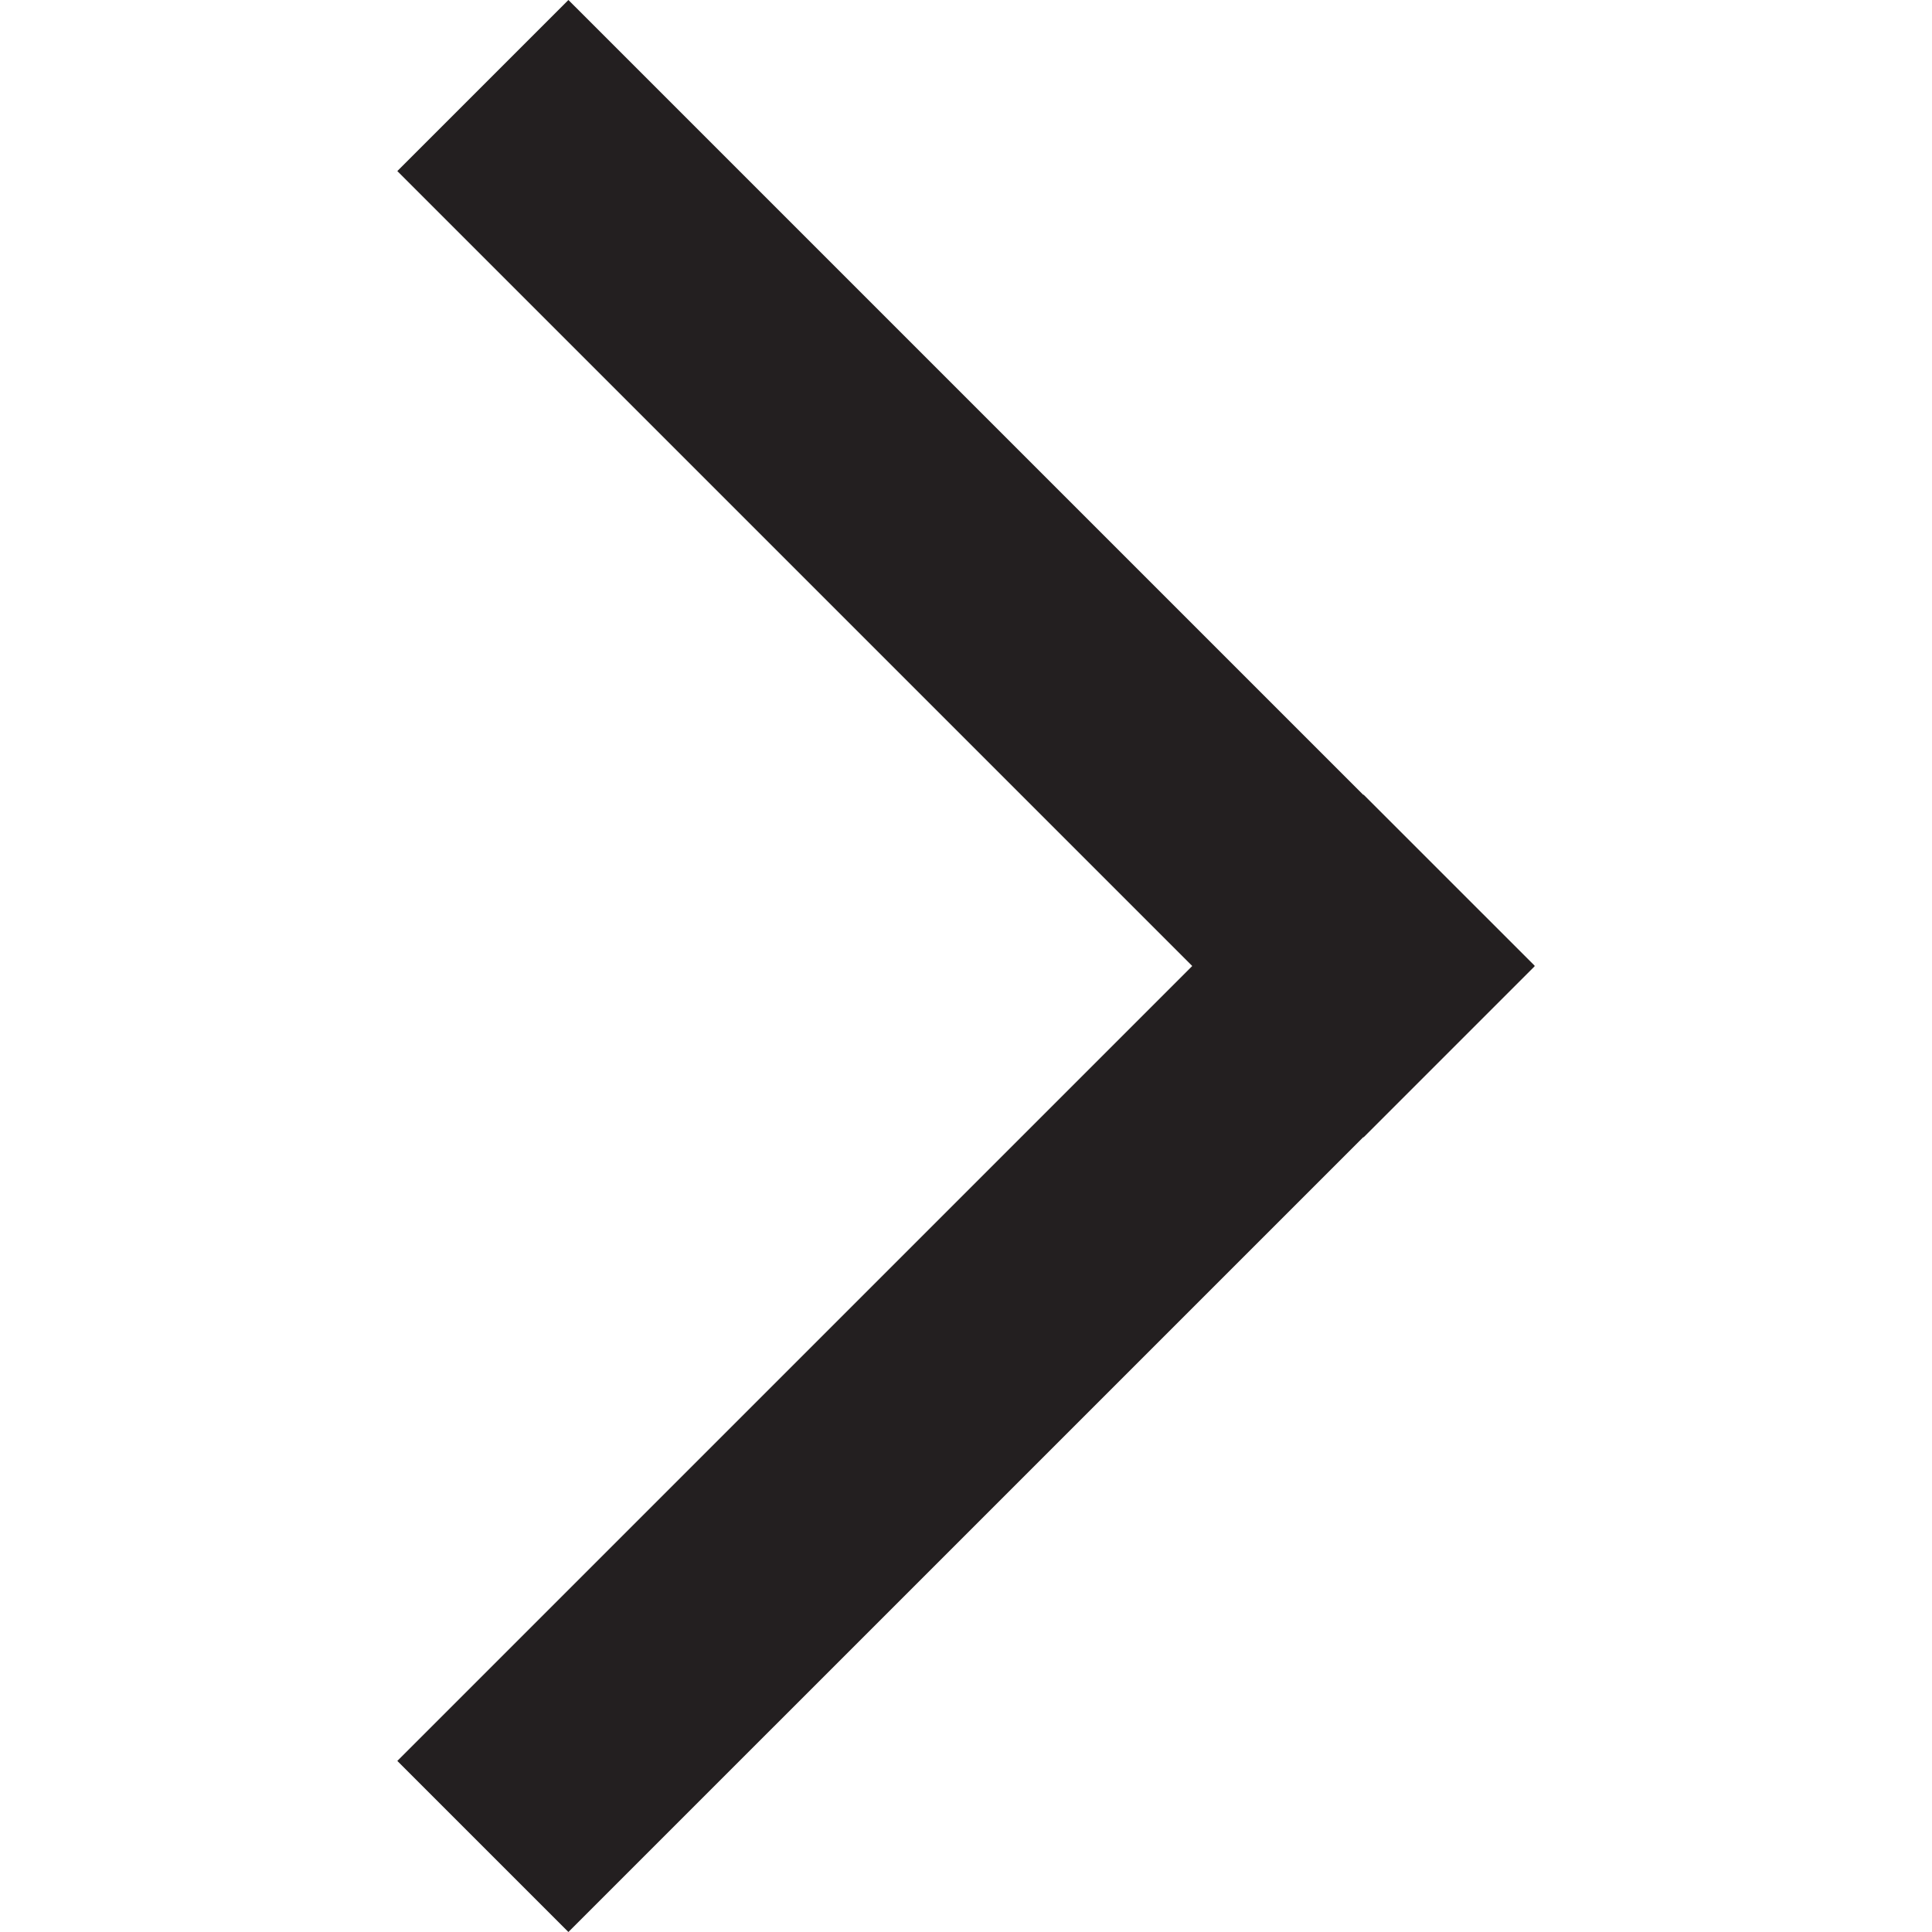
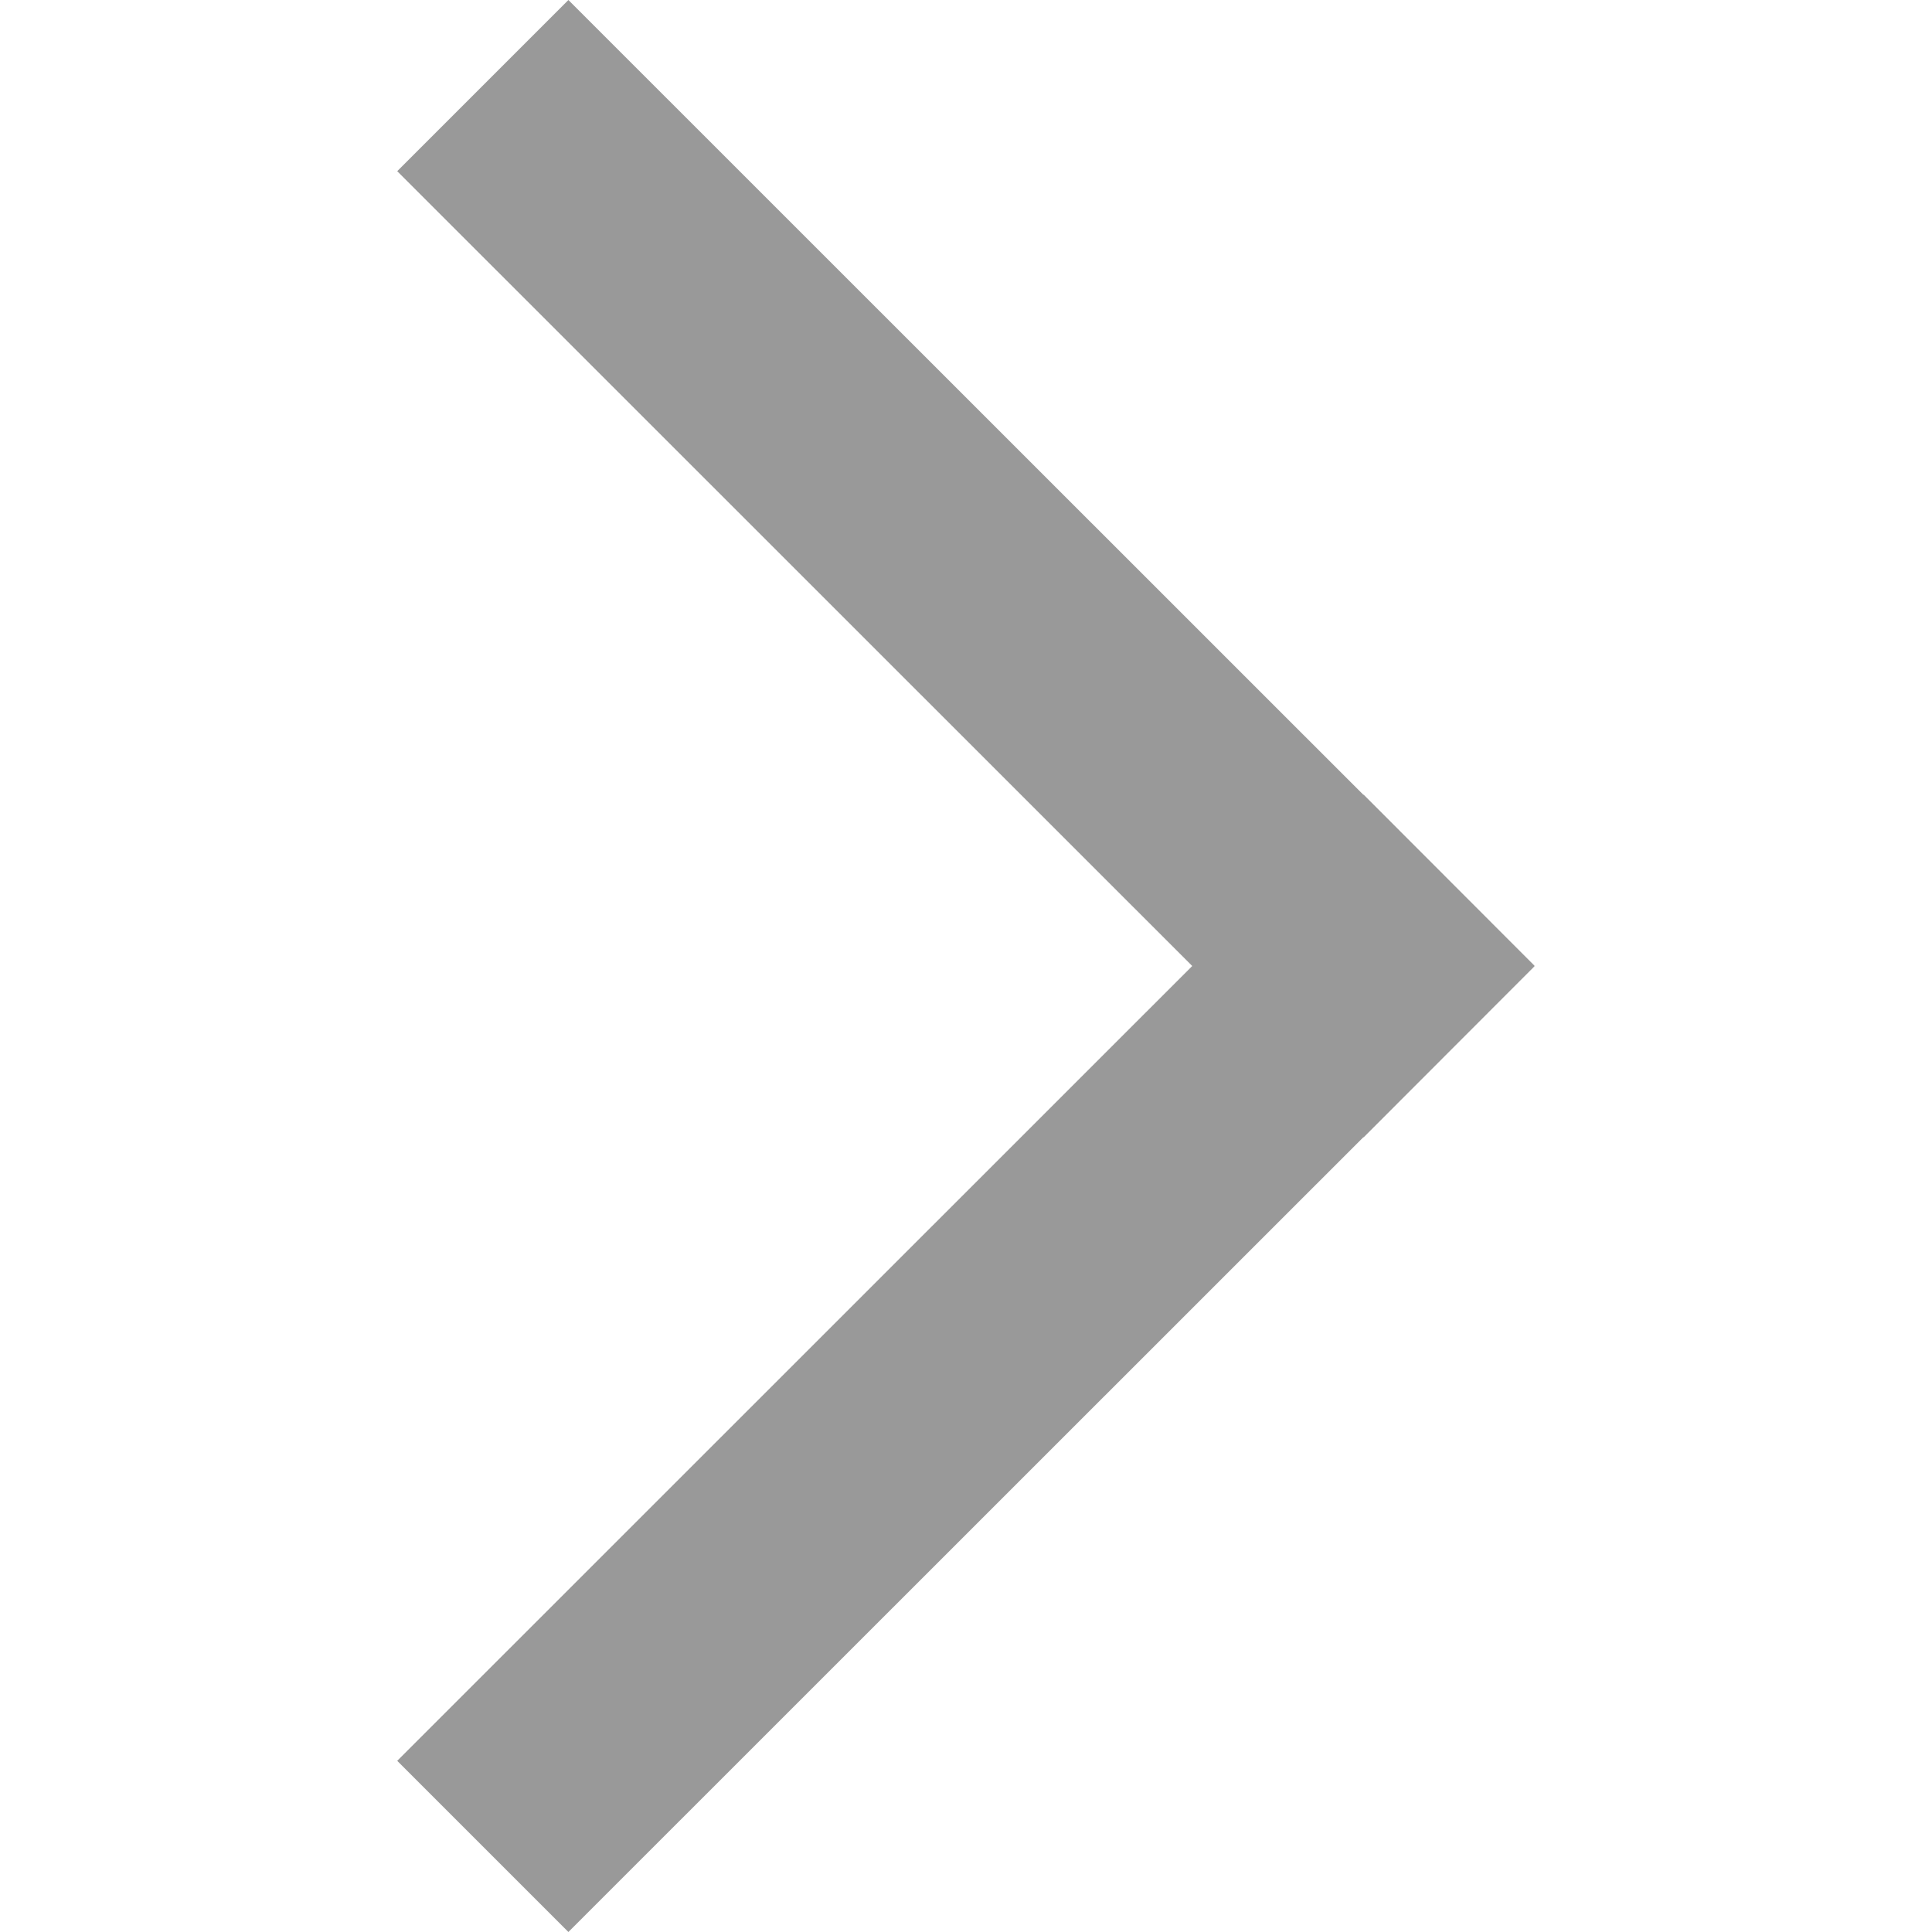
- <svg xmlns="http://www.w3.org/2000/svg" version="1.1" id="Layer_1" x="0px" y="0px" width="1000px" height="1000px" viewBox="0 0 1000 1000" enable-background="new 0 0 1000 1000" xml:space="preserve">
-   <polygon fill="#231F20" points="794.35,499.87 705.788,411.309 705.658,411.439 294.212,0 205.65,88.552 617.098,500   205.65,911.447 294.212,1000 705.658,588.561 705.788,588.69 794.341,500.13 794.212,500 " />
+ <svg xmlns="http://www.w3.org/2000/svg" version="1.1" id="Layer_1" x="0px" y="0px" viewBox="212 -140 1000 1000" style="enable-background:new 212 -140 1000 1000;" xml:space="preserve">
+   <style type="text/css">
+ 	.st0{fill:#999999;}
+ </style>
+   <polygon class="st0" points="1006.3,359.9 917.8,271.3 917.7,271.4 506.2,-140 417.6,-51.4 829.1,360 417.6,771.4 506.2,860   917.7,448.6 917.8,448.7 1006.3,360.1 1006.2,360 " />
</svg>
